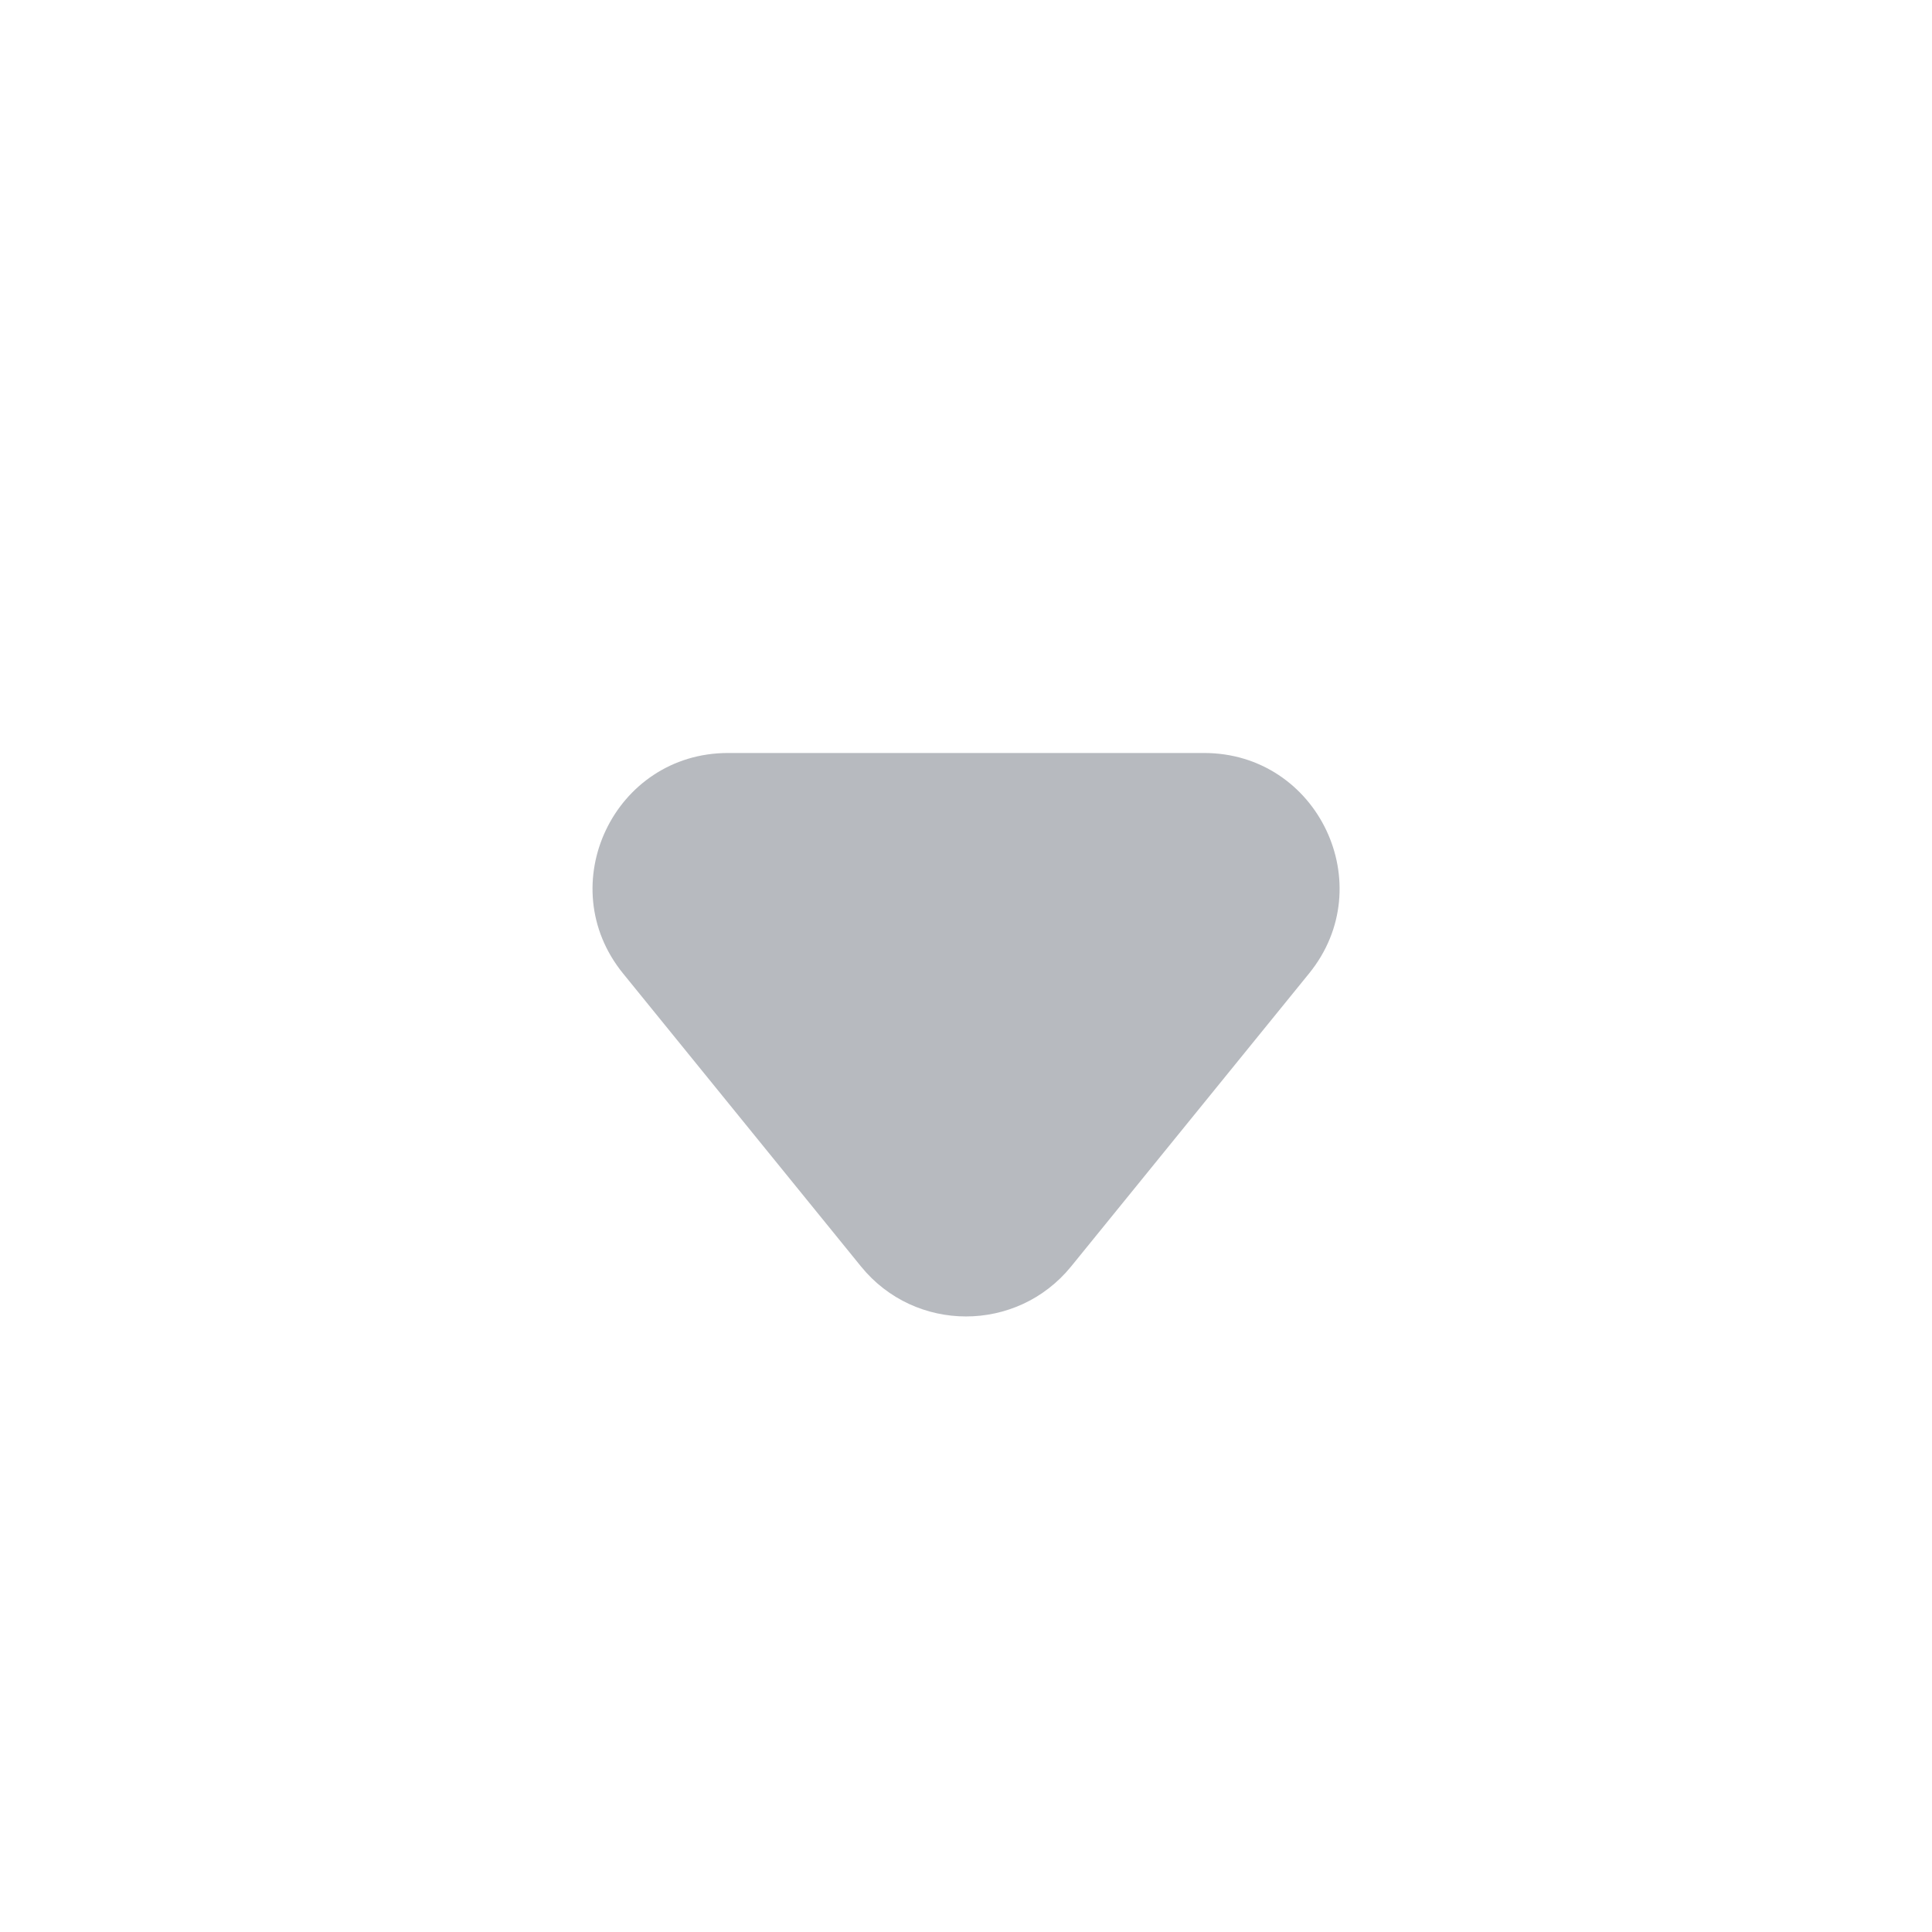
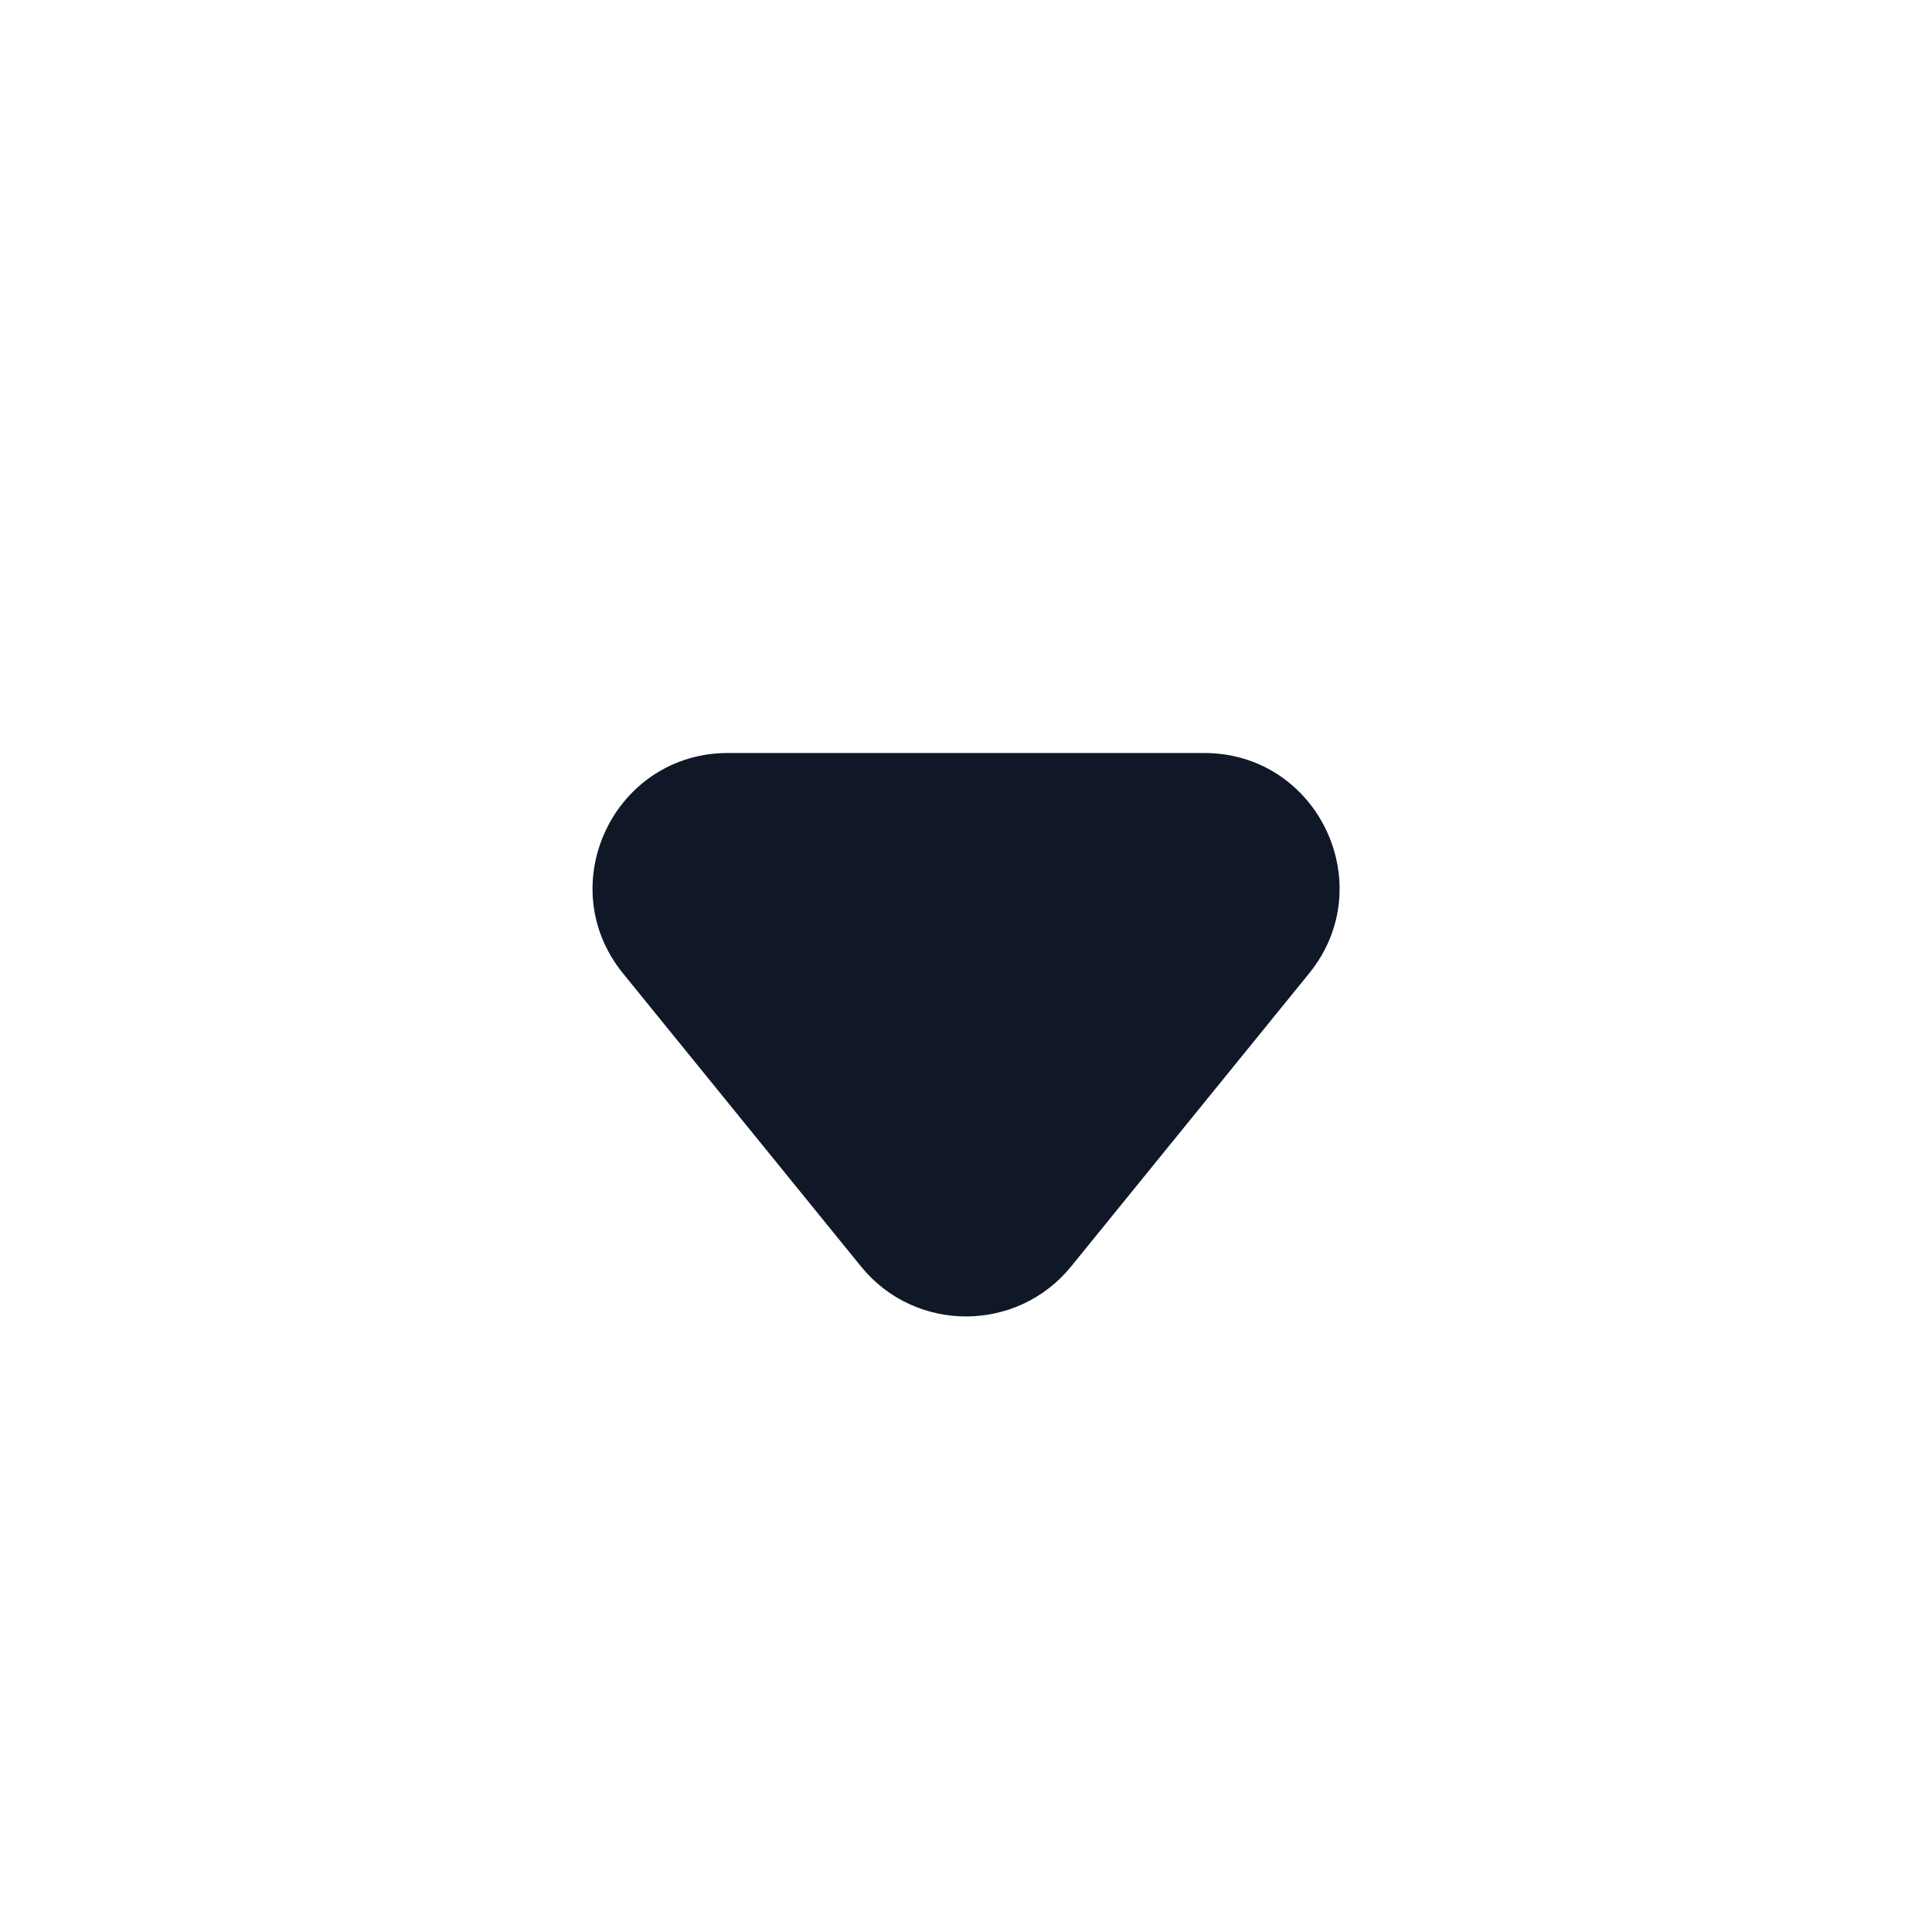
<svg xmlns="http://www.w3.org/2000/svg" width="16" height="16" viewBox="0 0 16 16" fill="none">
  <g id="arrow-down-round-fill">
-     <path id="Vector" d="M6.029 6.236C5.086 6.236 4.565 7.33 5.16 8.062L7.131 10.489C7.579 11.04 8.421 11.04 8.87 10.489L10.841 8.062C11.436 7.33 10.915 6.236 9.972 6.236H6.029Z" fill="#101828" fill-opacity="0.3" />
+     <path id="Vector" d="M6.029 6.236C5.086 6.236 4.565 7.33 5.16 8.062L7.131 10.489C7.579 11.04 8.421 11.04 8.87 10.489L10.841 8.062C11.436 7.33 10.915 6.236 9.972 6.236H6.029Z" fill="#101828" />
  </g>
</svg>
